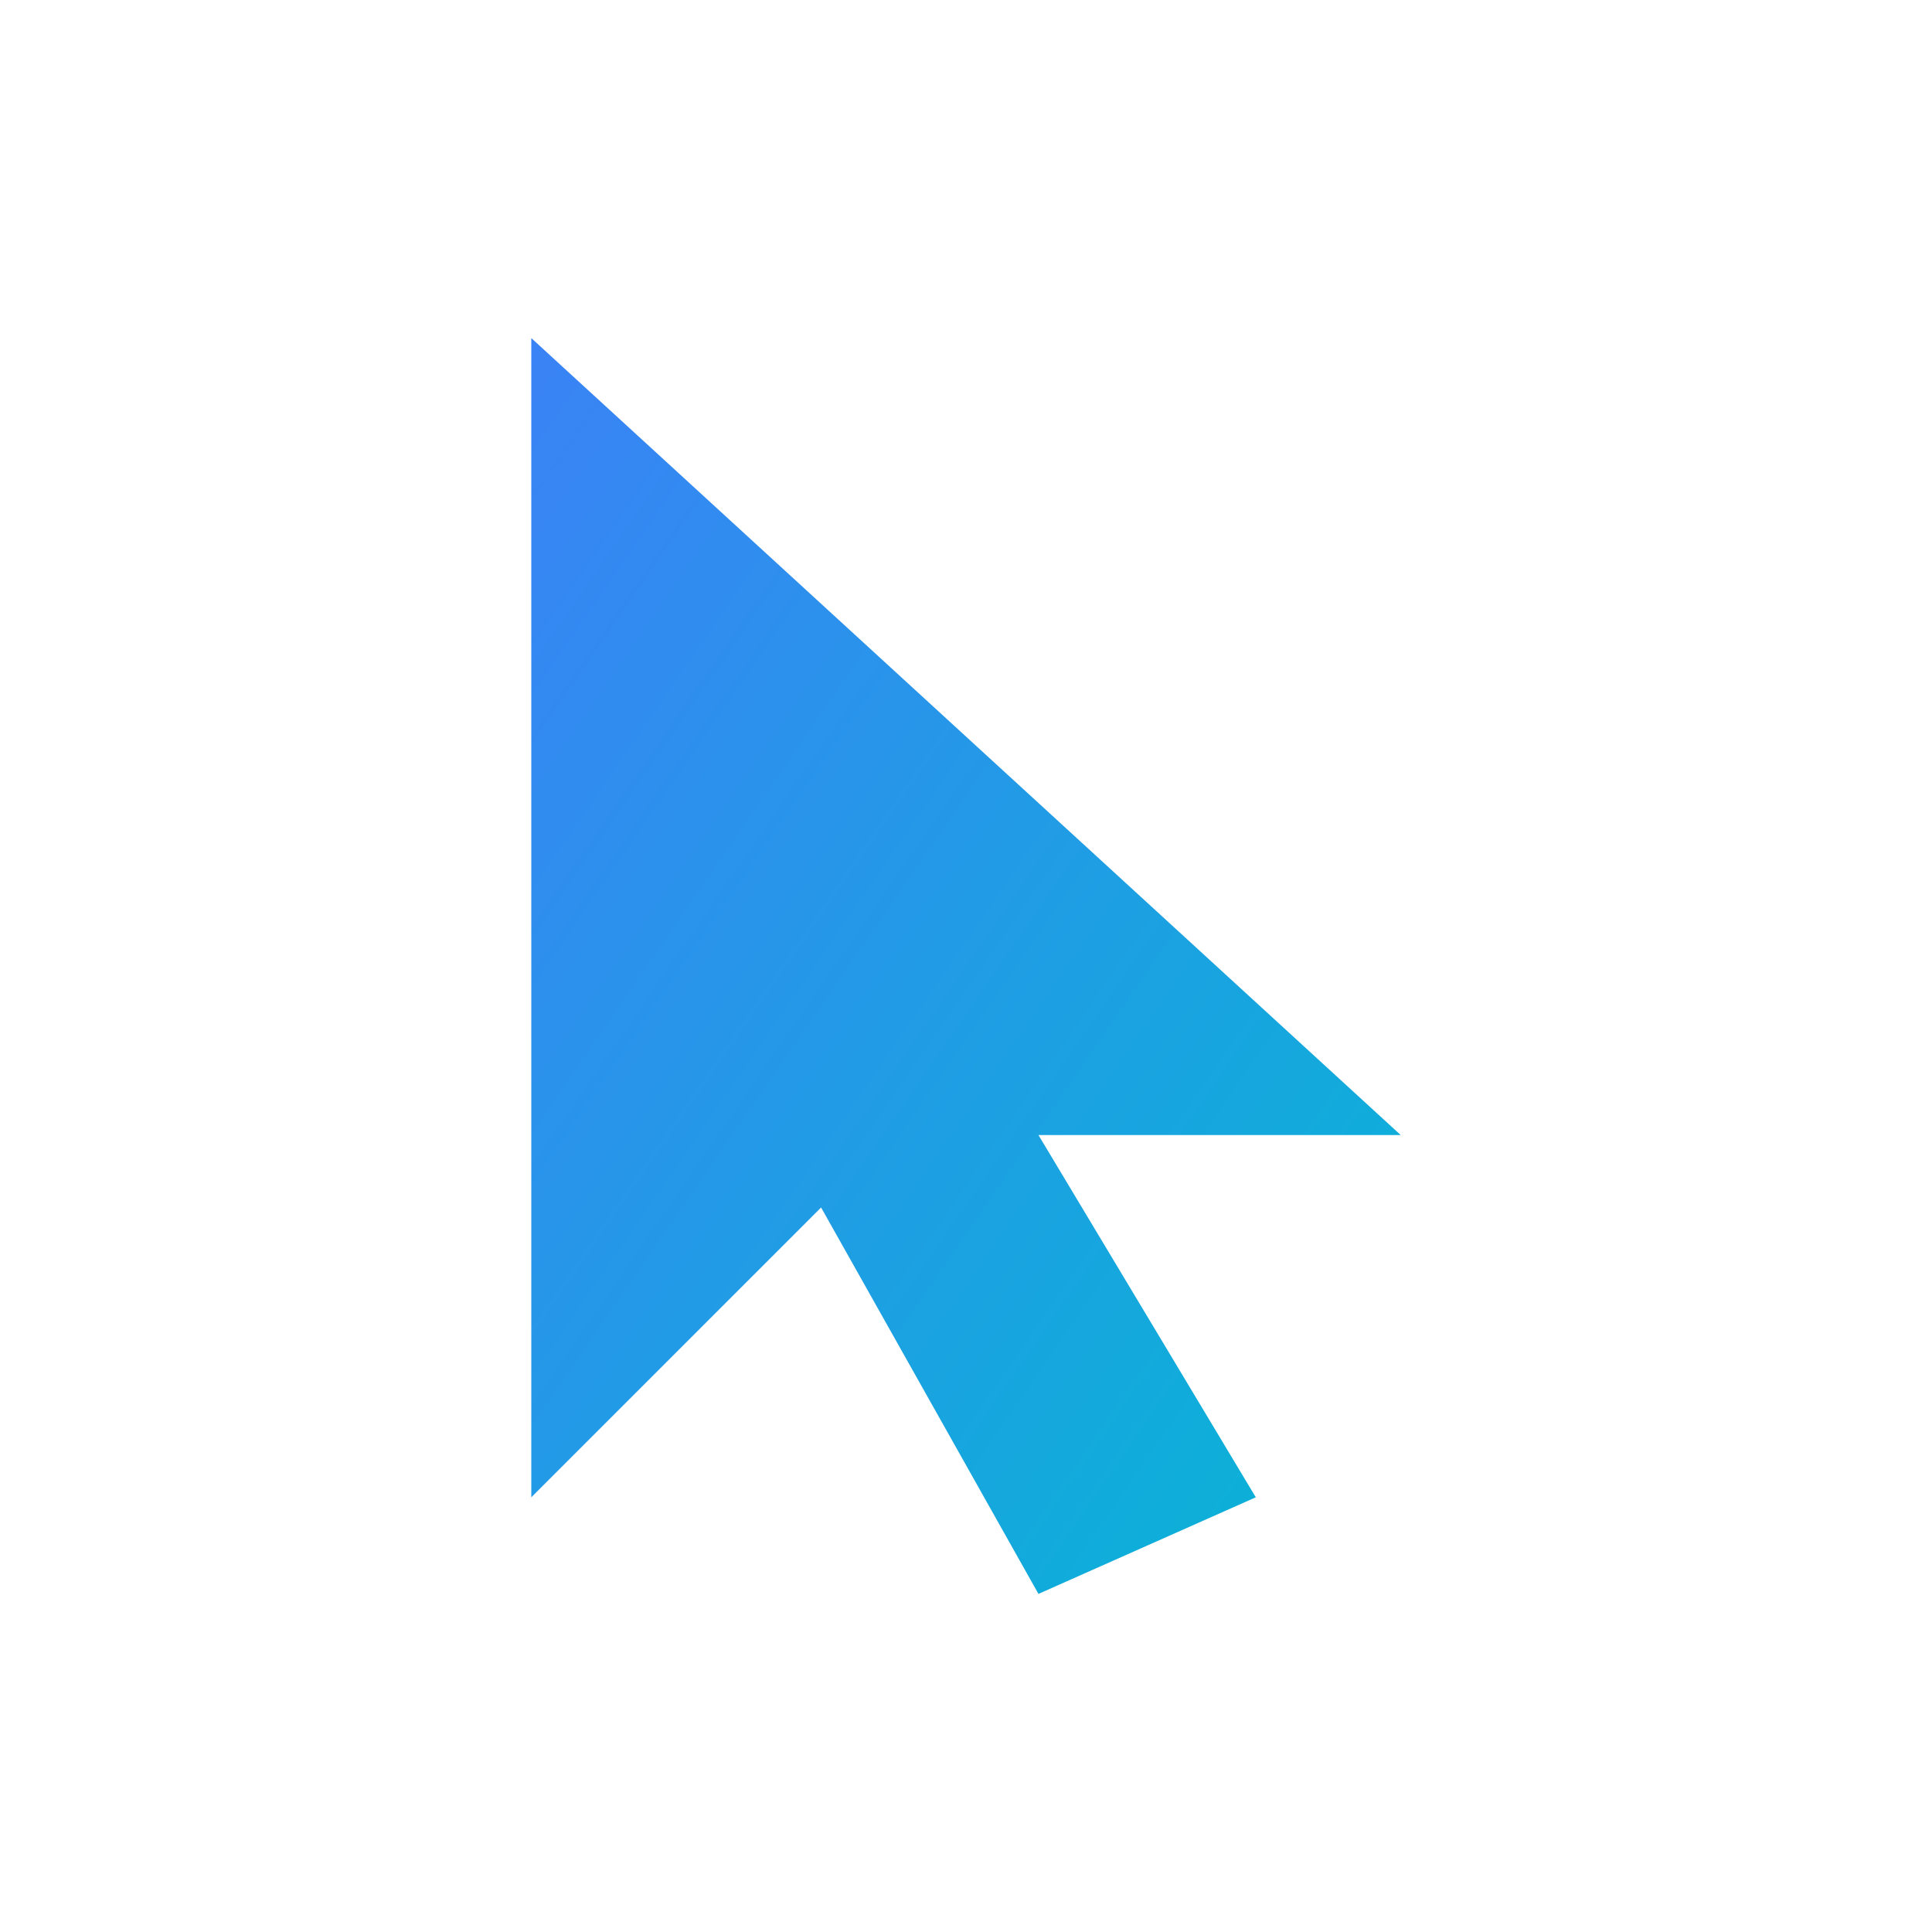
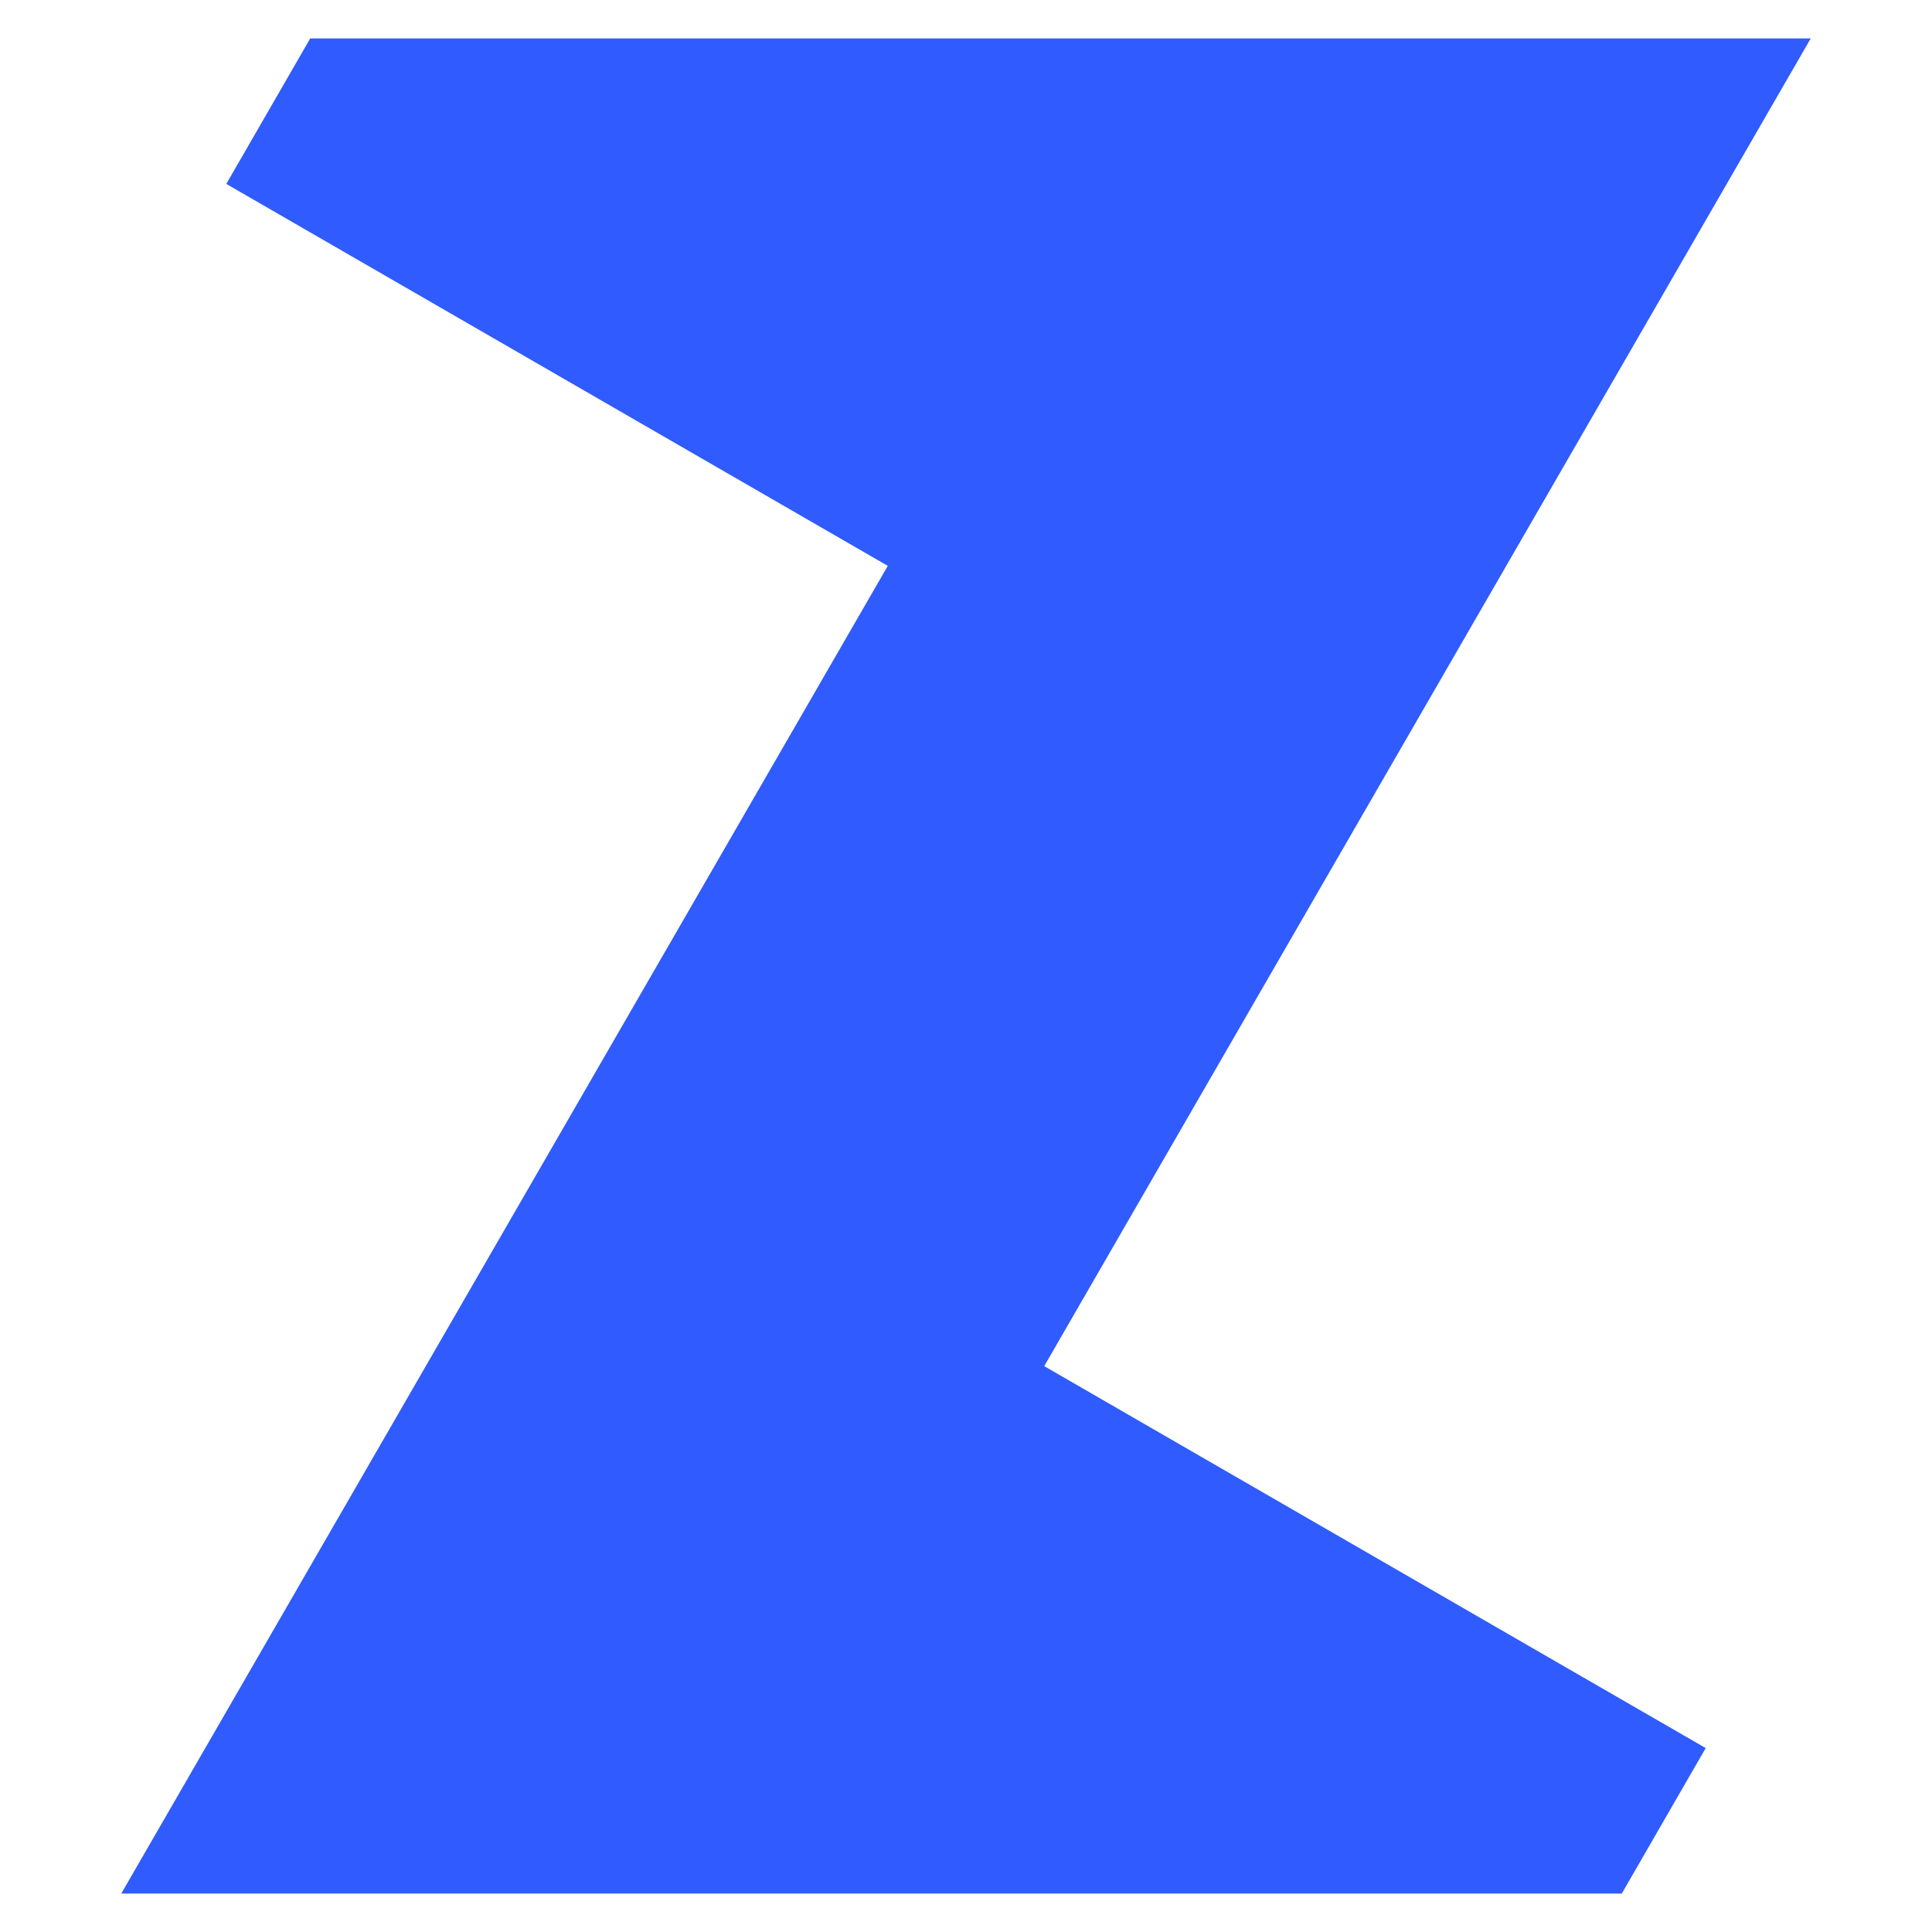
- <svg xmlns="http://www.w3.org/2000/svg" viewBox="0 0 512 512">
-   <defs>
-     <linearGradient id="it6fgrad" x1="0" y1="0" x2="1" y2="1">
-       <stop offset="0" stop-color="#3B82F6" />
-       <stop offset="1" stop-color="#06B6D4" />
-     </linearGradient>
-   </defs>
-   <g transform="translate(256,256) scale(1.6) translate(-228,-256)">
-     <path d="M156,152 L156,344 L204,296 L240,360 L276,344 L240,284 L300,284 Z" fill="url(#it6fgrad)" />
+ <svg xmlns="http://www.w3.org/2000/svg" viewBox="0 0 256 256" width="256" height="256">
+   <g transform="translate(-26.24 -26.24) scale(1.205)">
+     <path id="bolt" fill="#2F5BFF" d="M46.66 42 L55.89 26 L220.89 26 L136.6 172 L209.34 214 L200.11 230 L35.11 230 L119.4 84 Z" />
  </g>
</svg>
